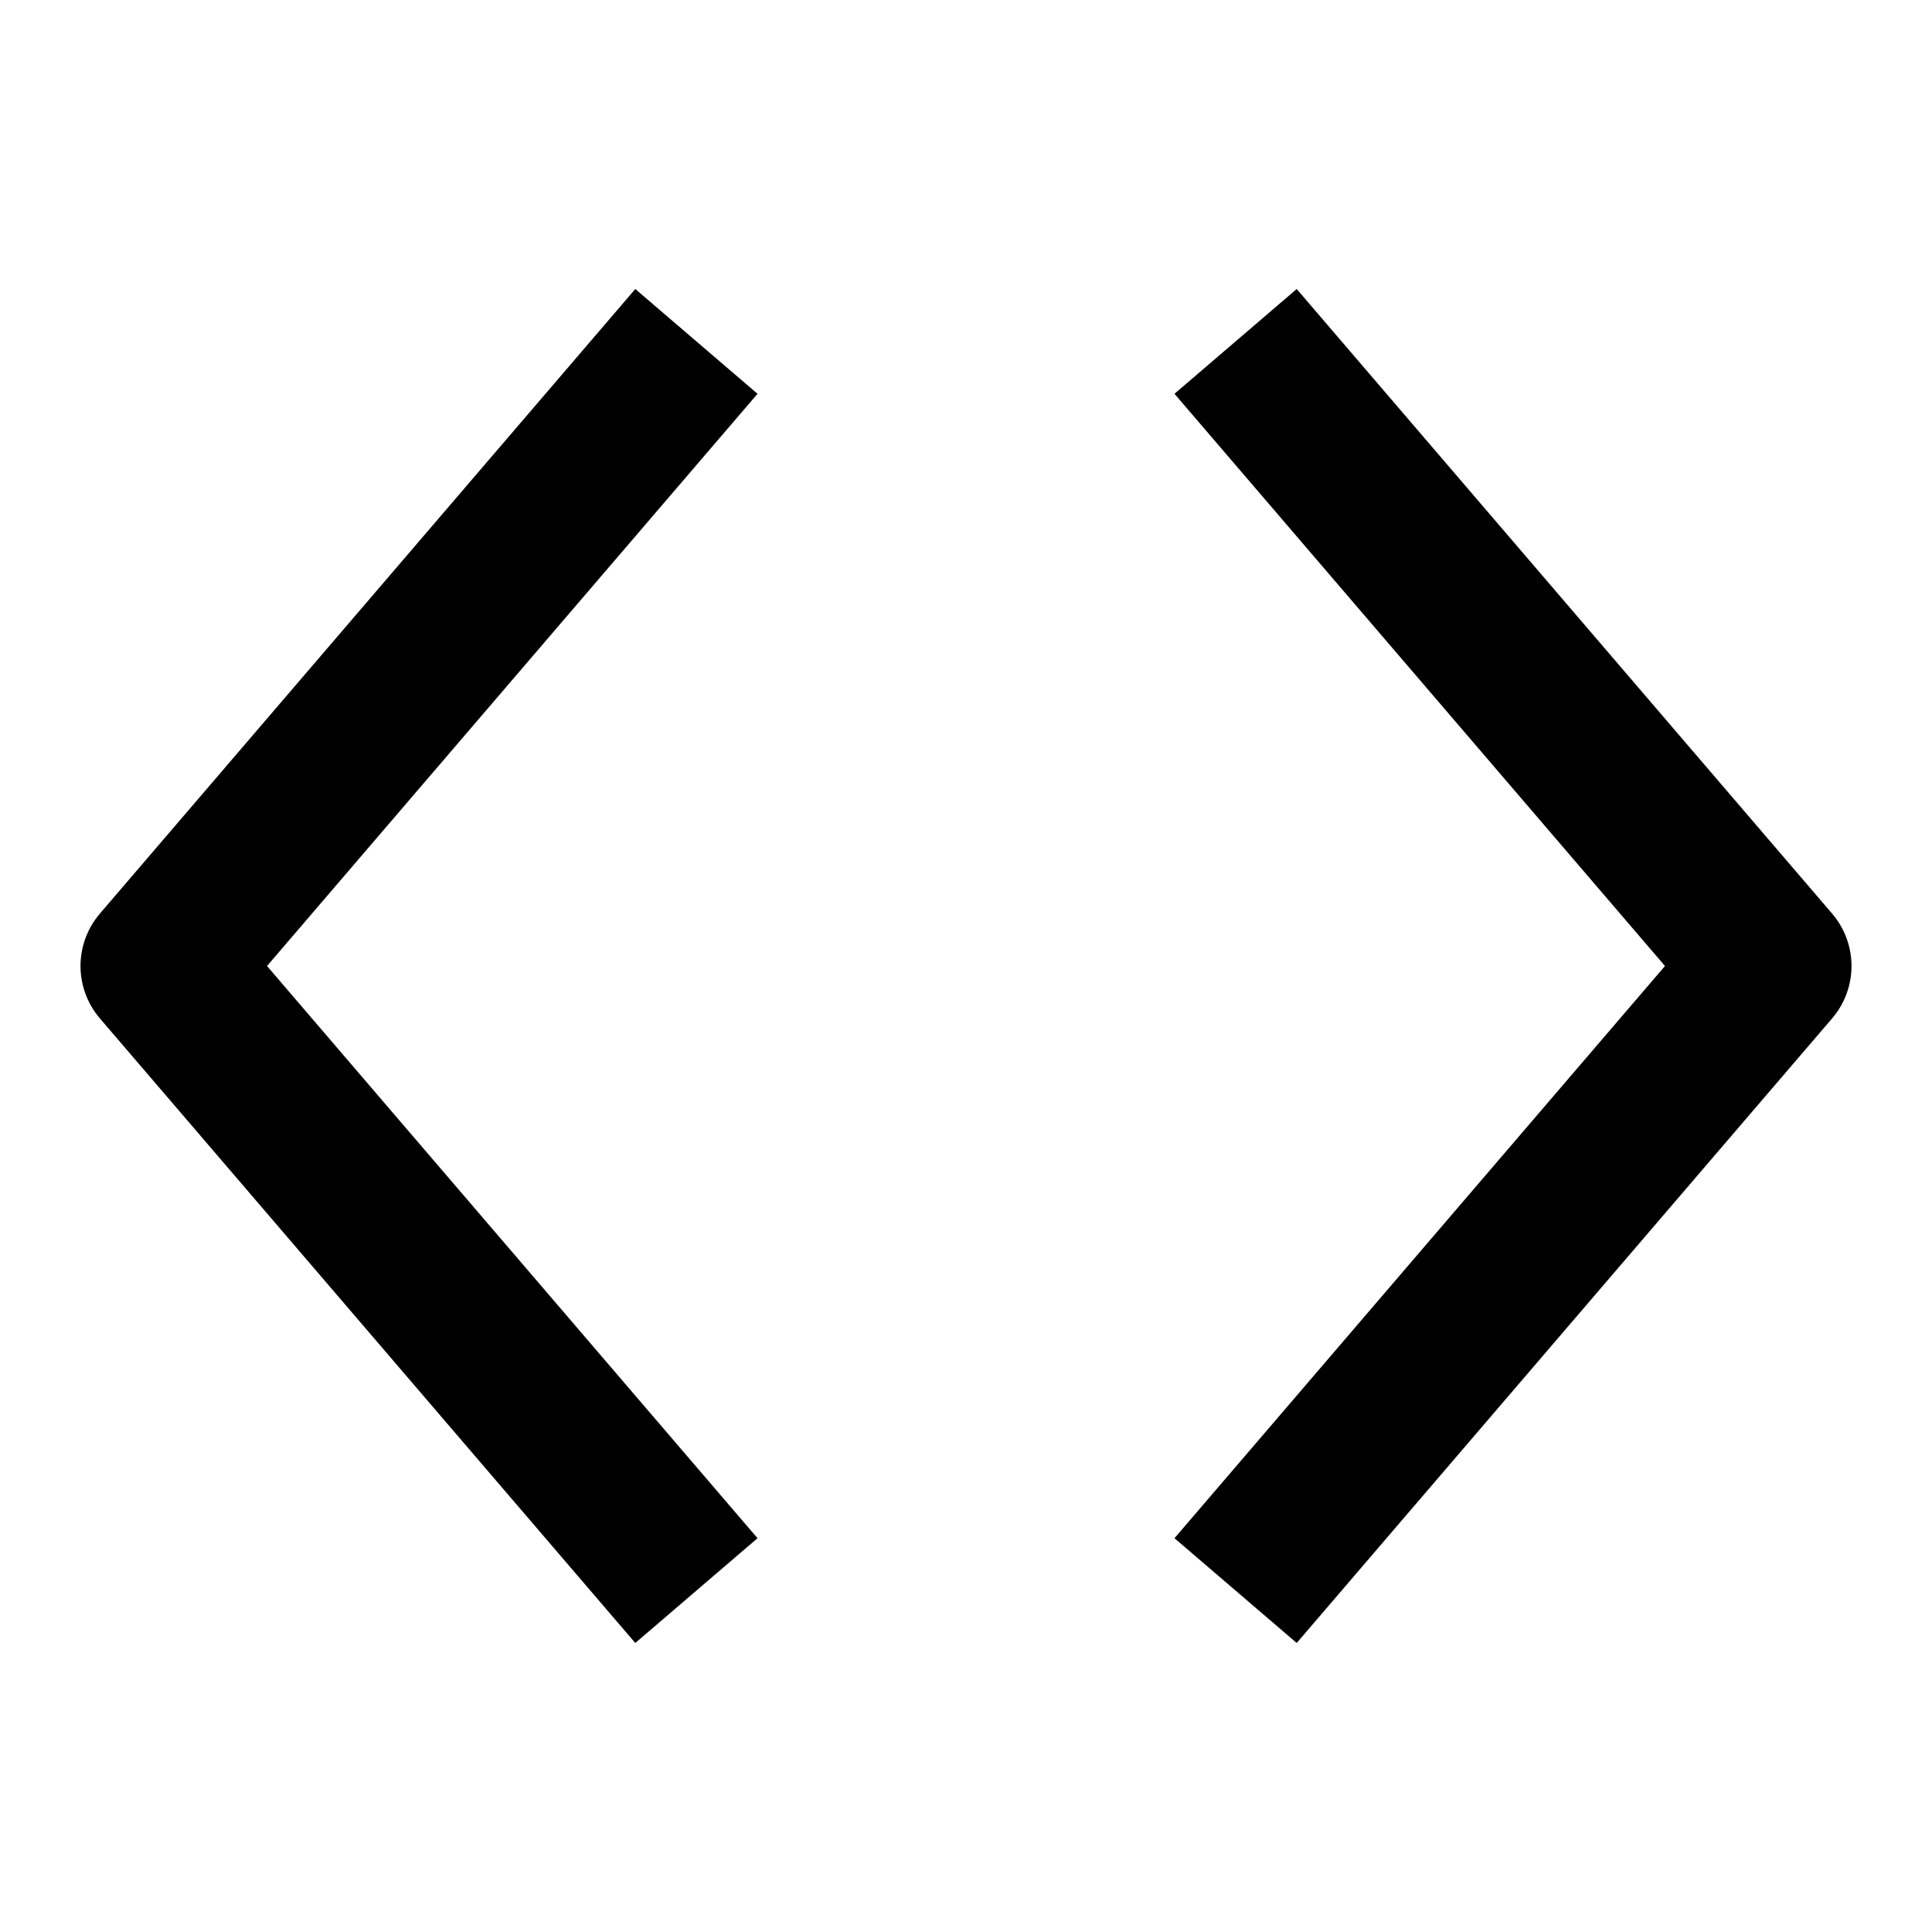
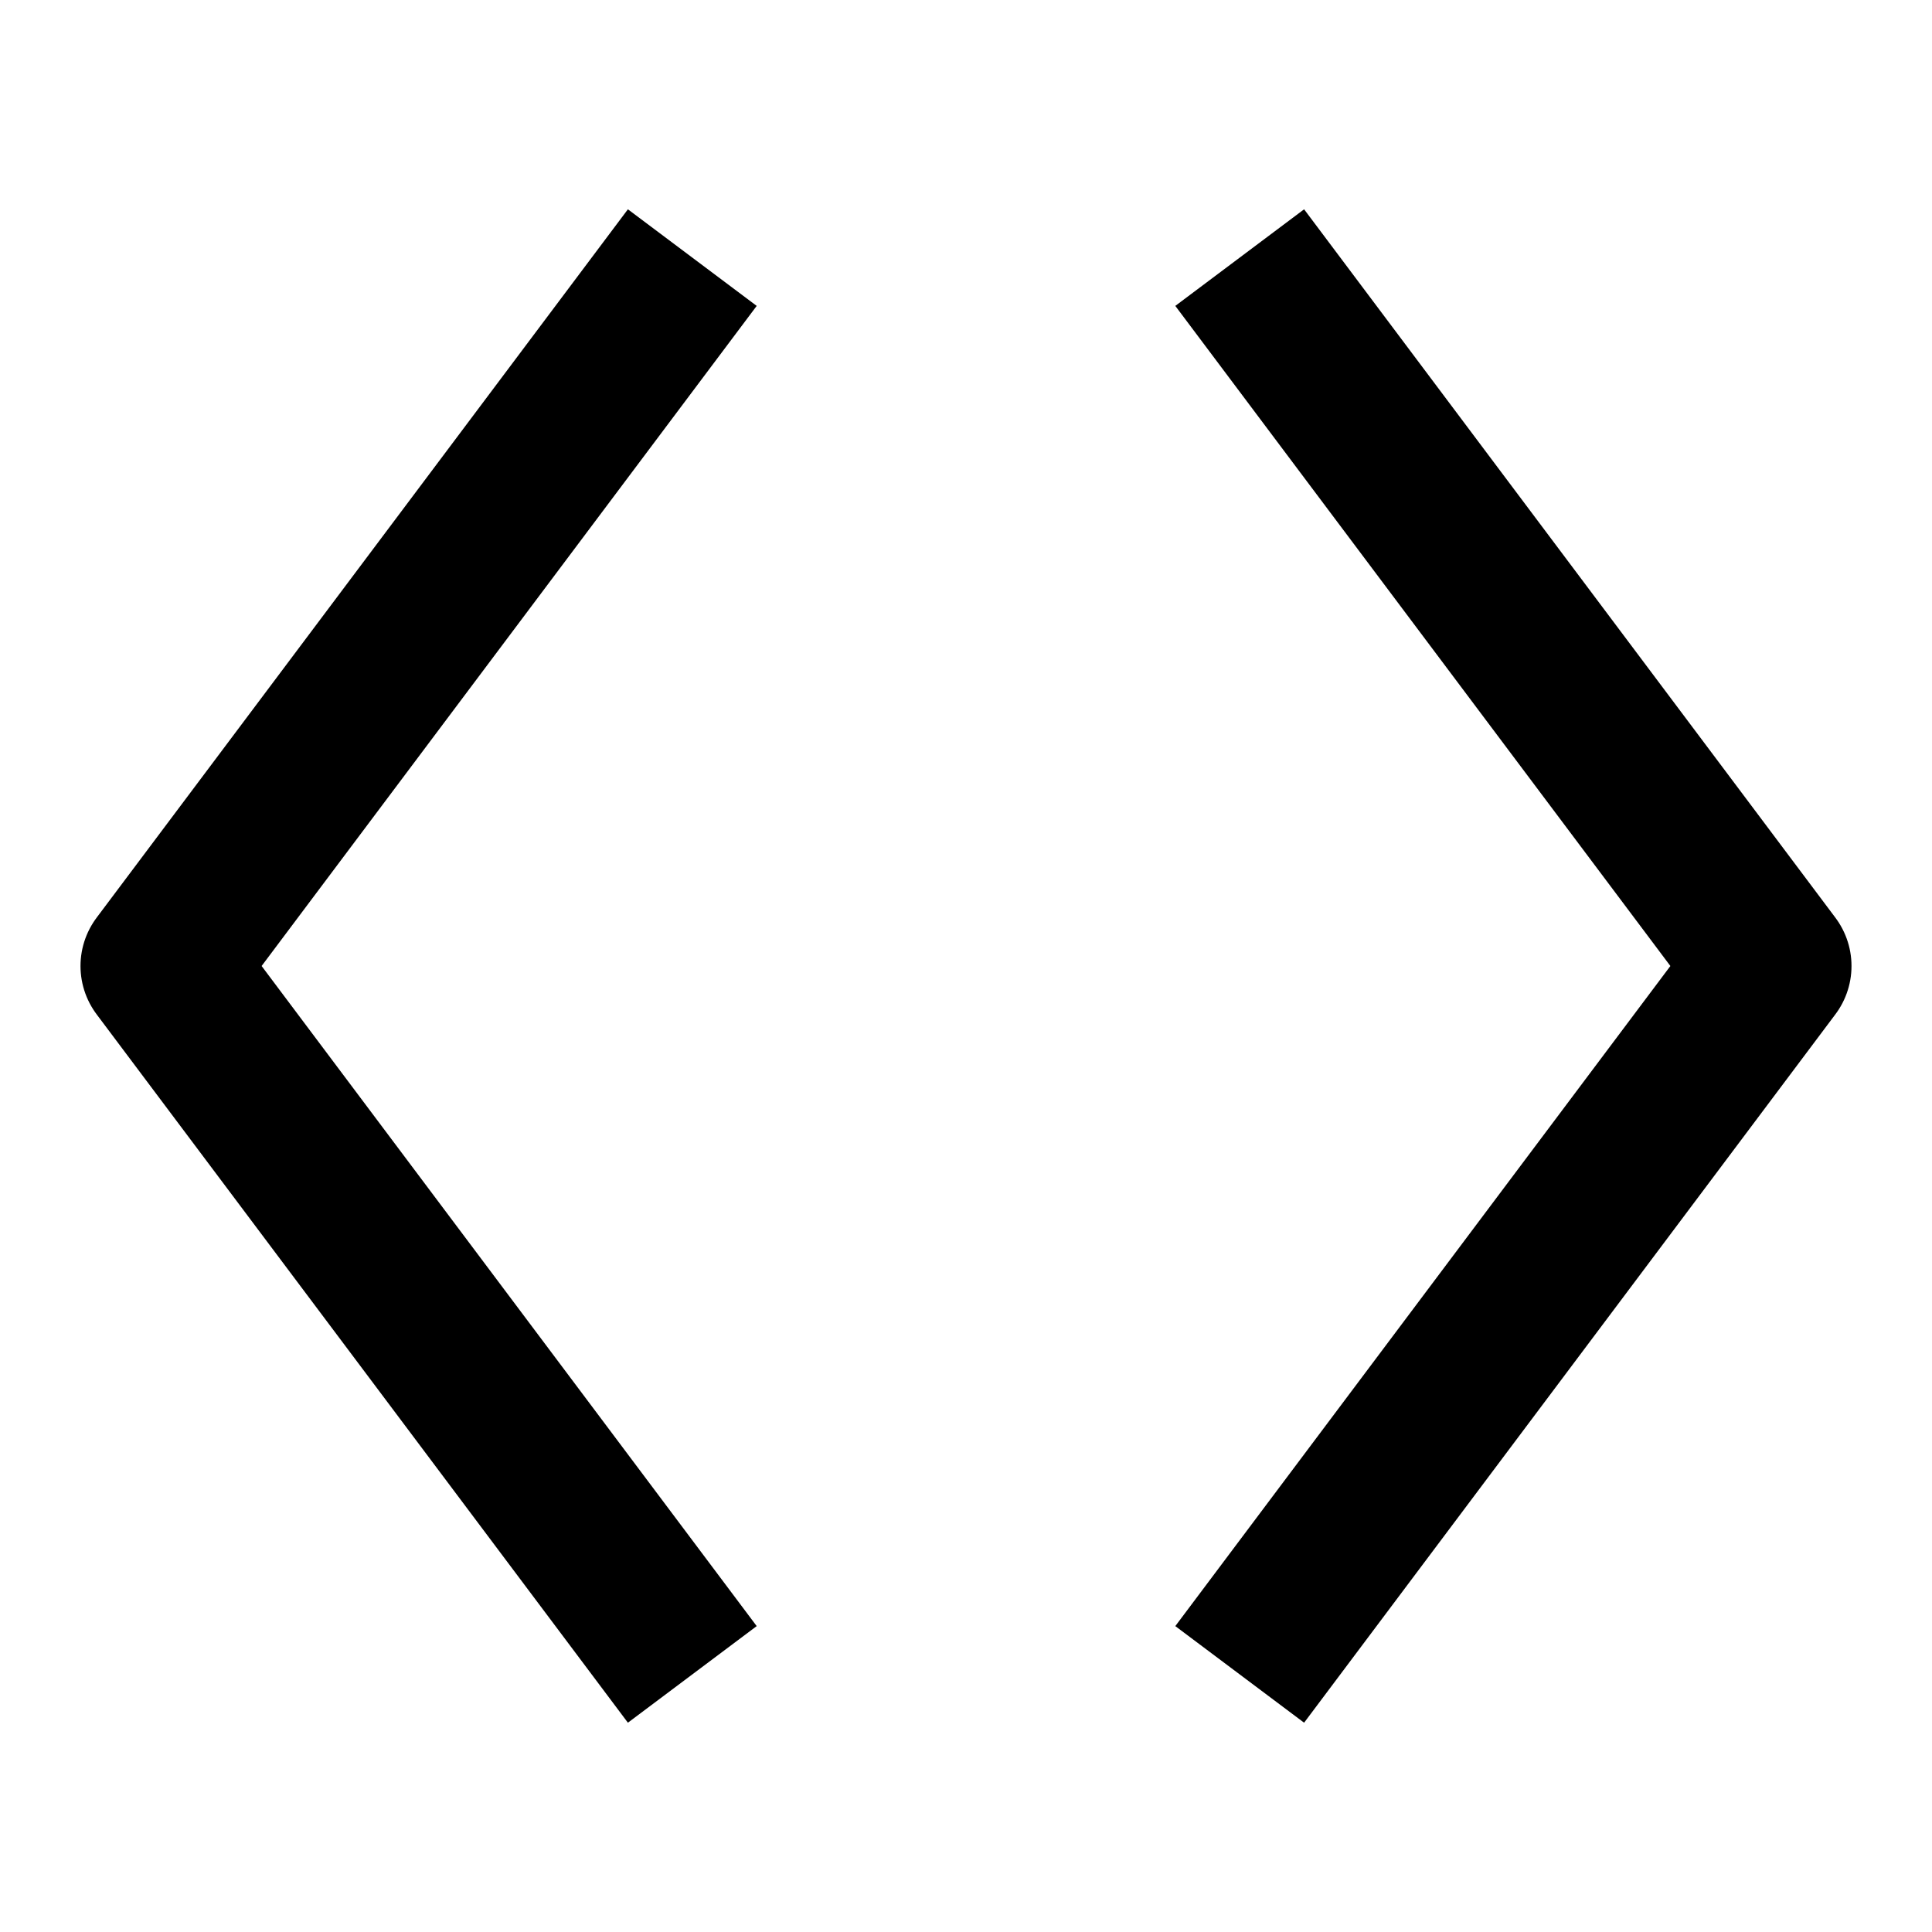
<svg xmlns="http://www.w3.org/2000/svg" width="24" height="24" viewBox="0 0 24 24" fill="none">
-   <path d="M8.651 4.241L2 12L8.651 19.759M15.349 4.241L22 12L15.349 19.759" stroke="black" stroke-width="2" stroke-linecap="butt" stroke-linejoin="round" />
+   <path d="M8.6 3.2L2 12L8.6 20.8M15.4 3.2L22 12L15.4 20.8" stroke="black" stroke-width="2" stroke-linecap="butt" stroke-linejoin="round" />
</svg>
